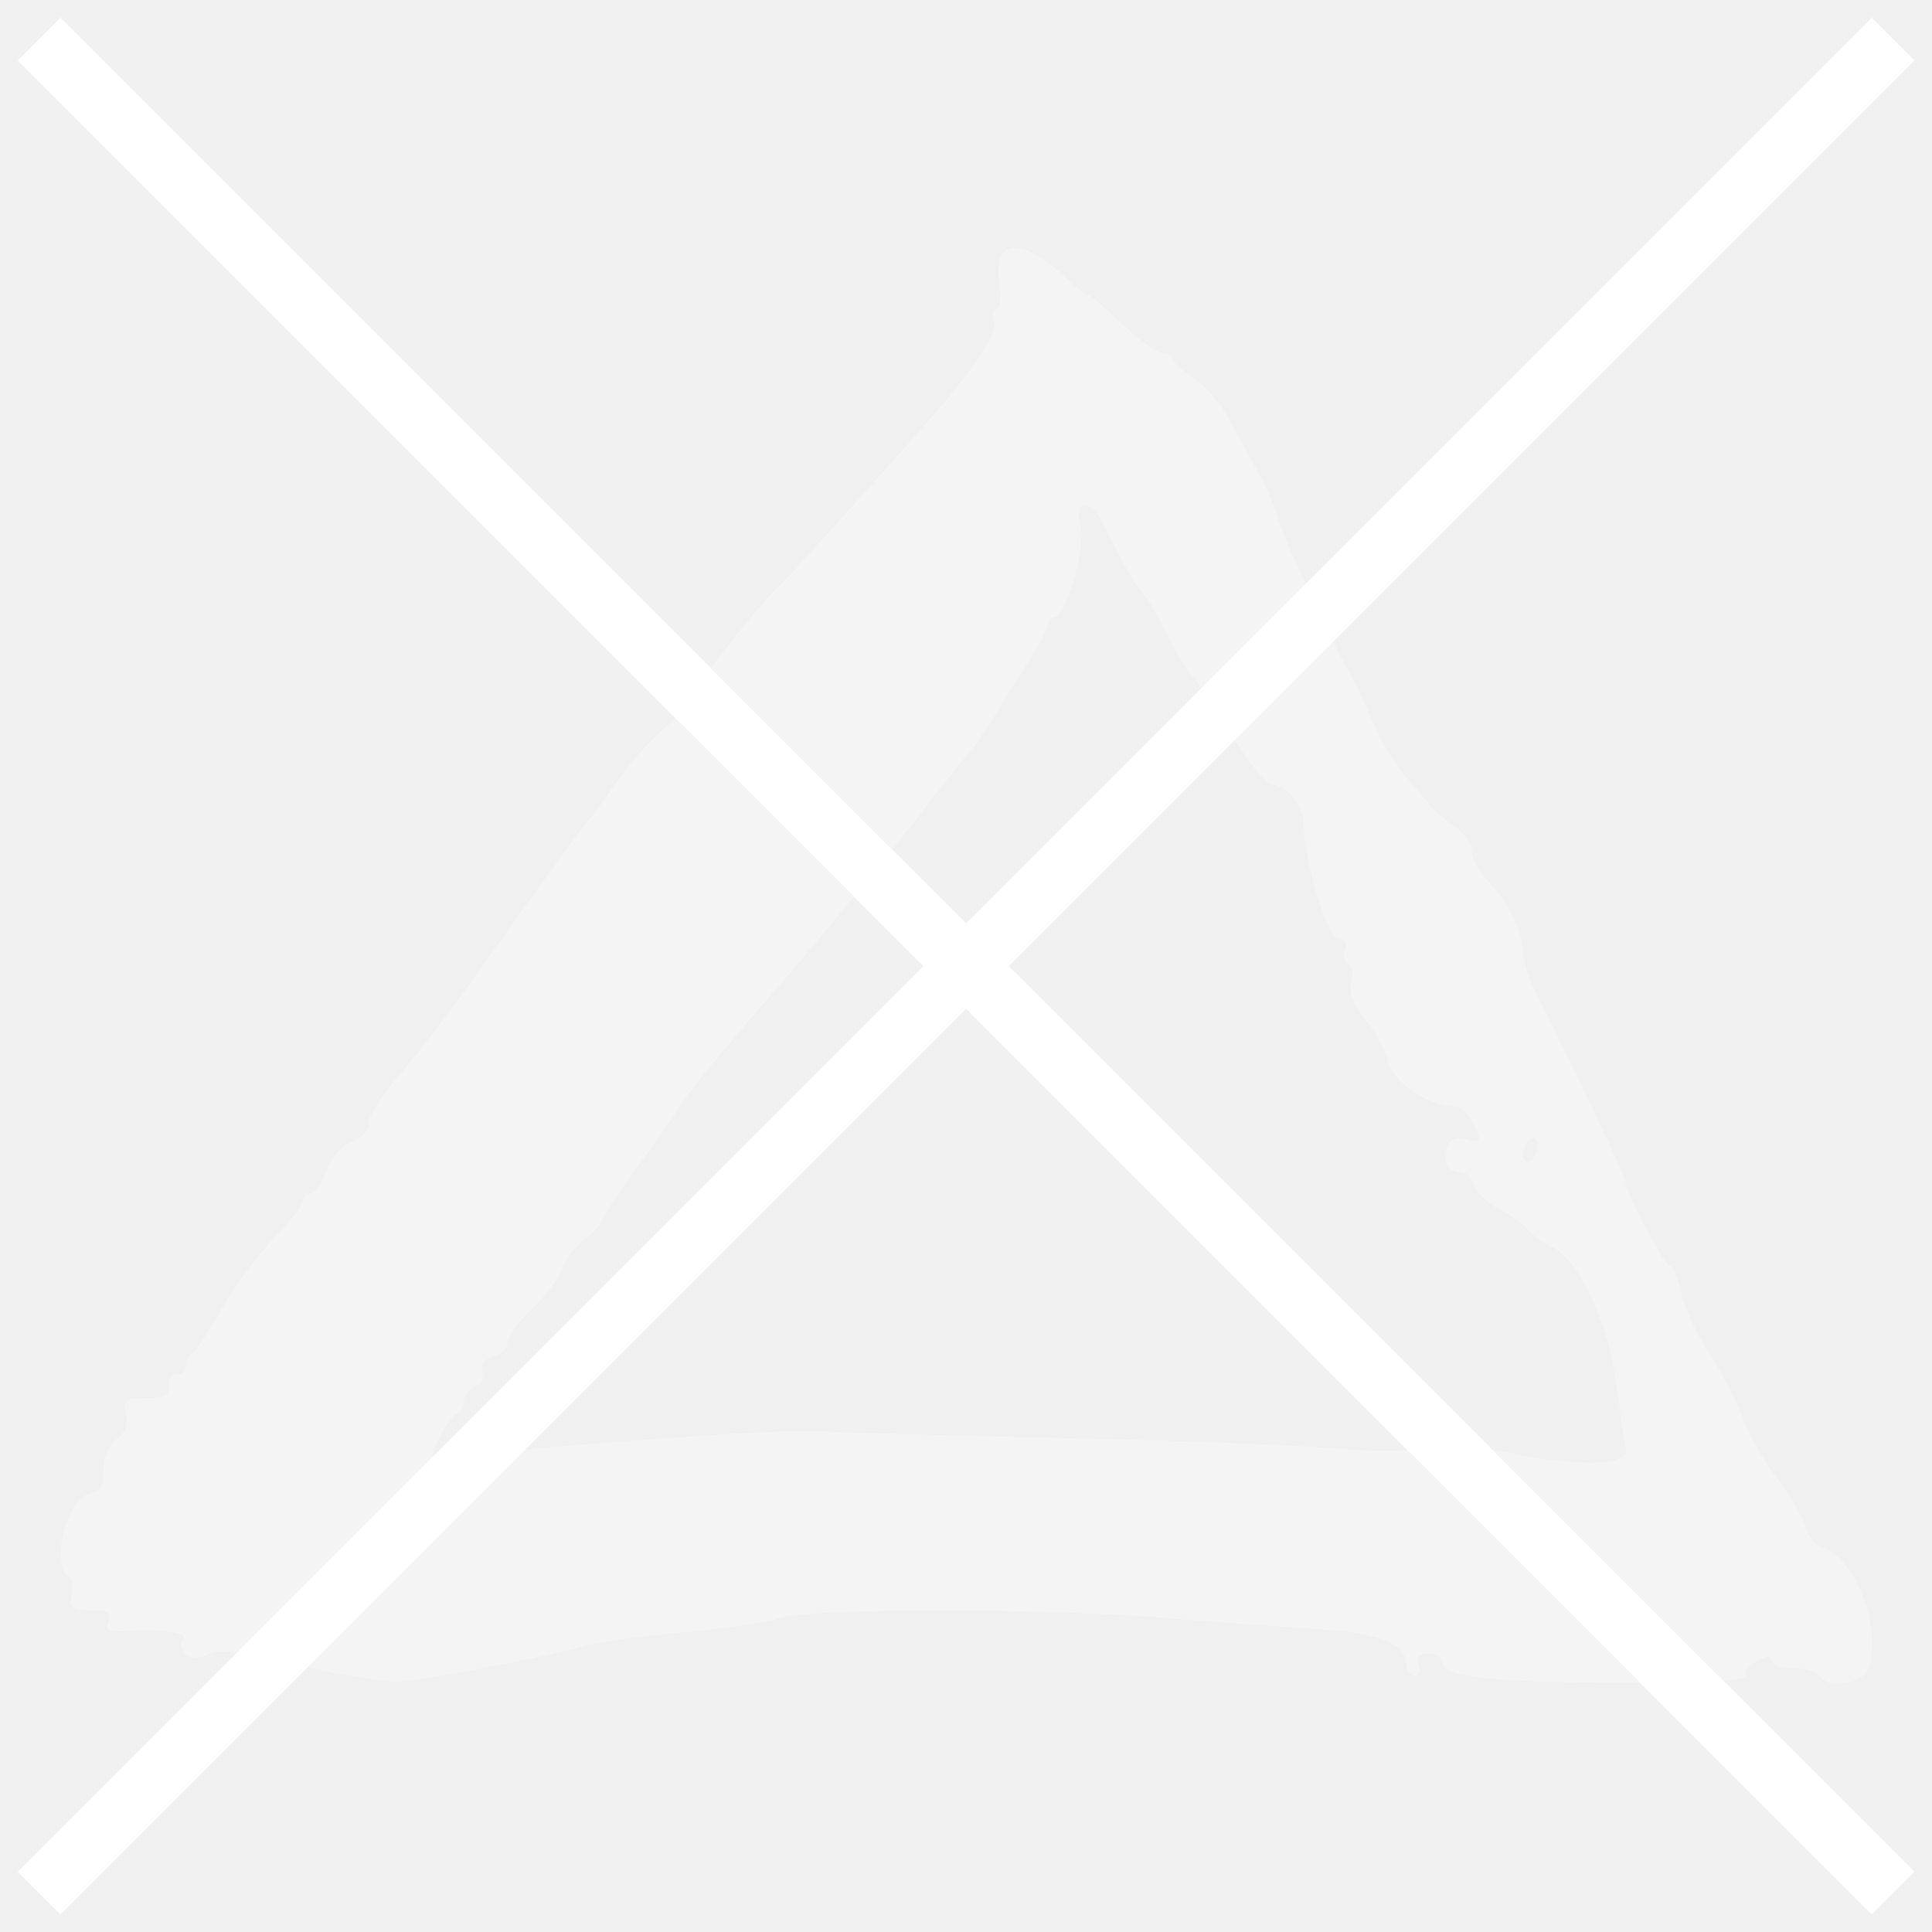
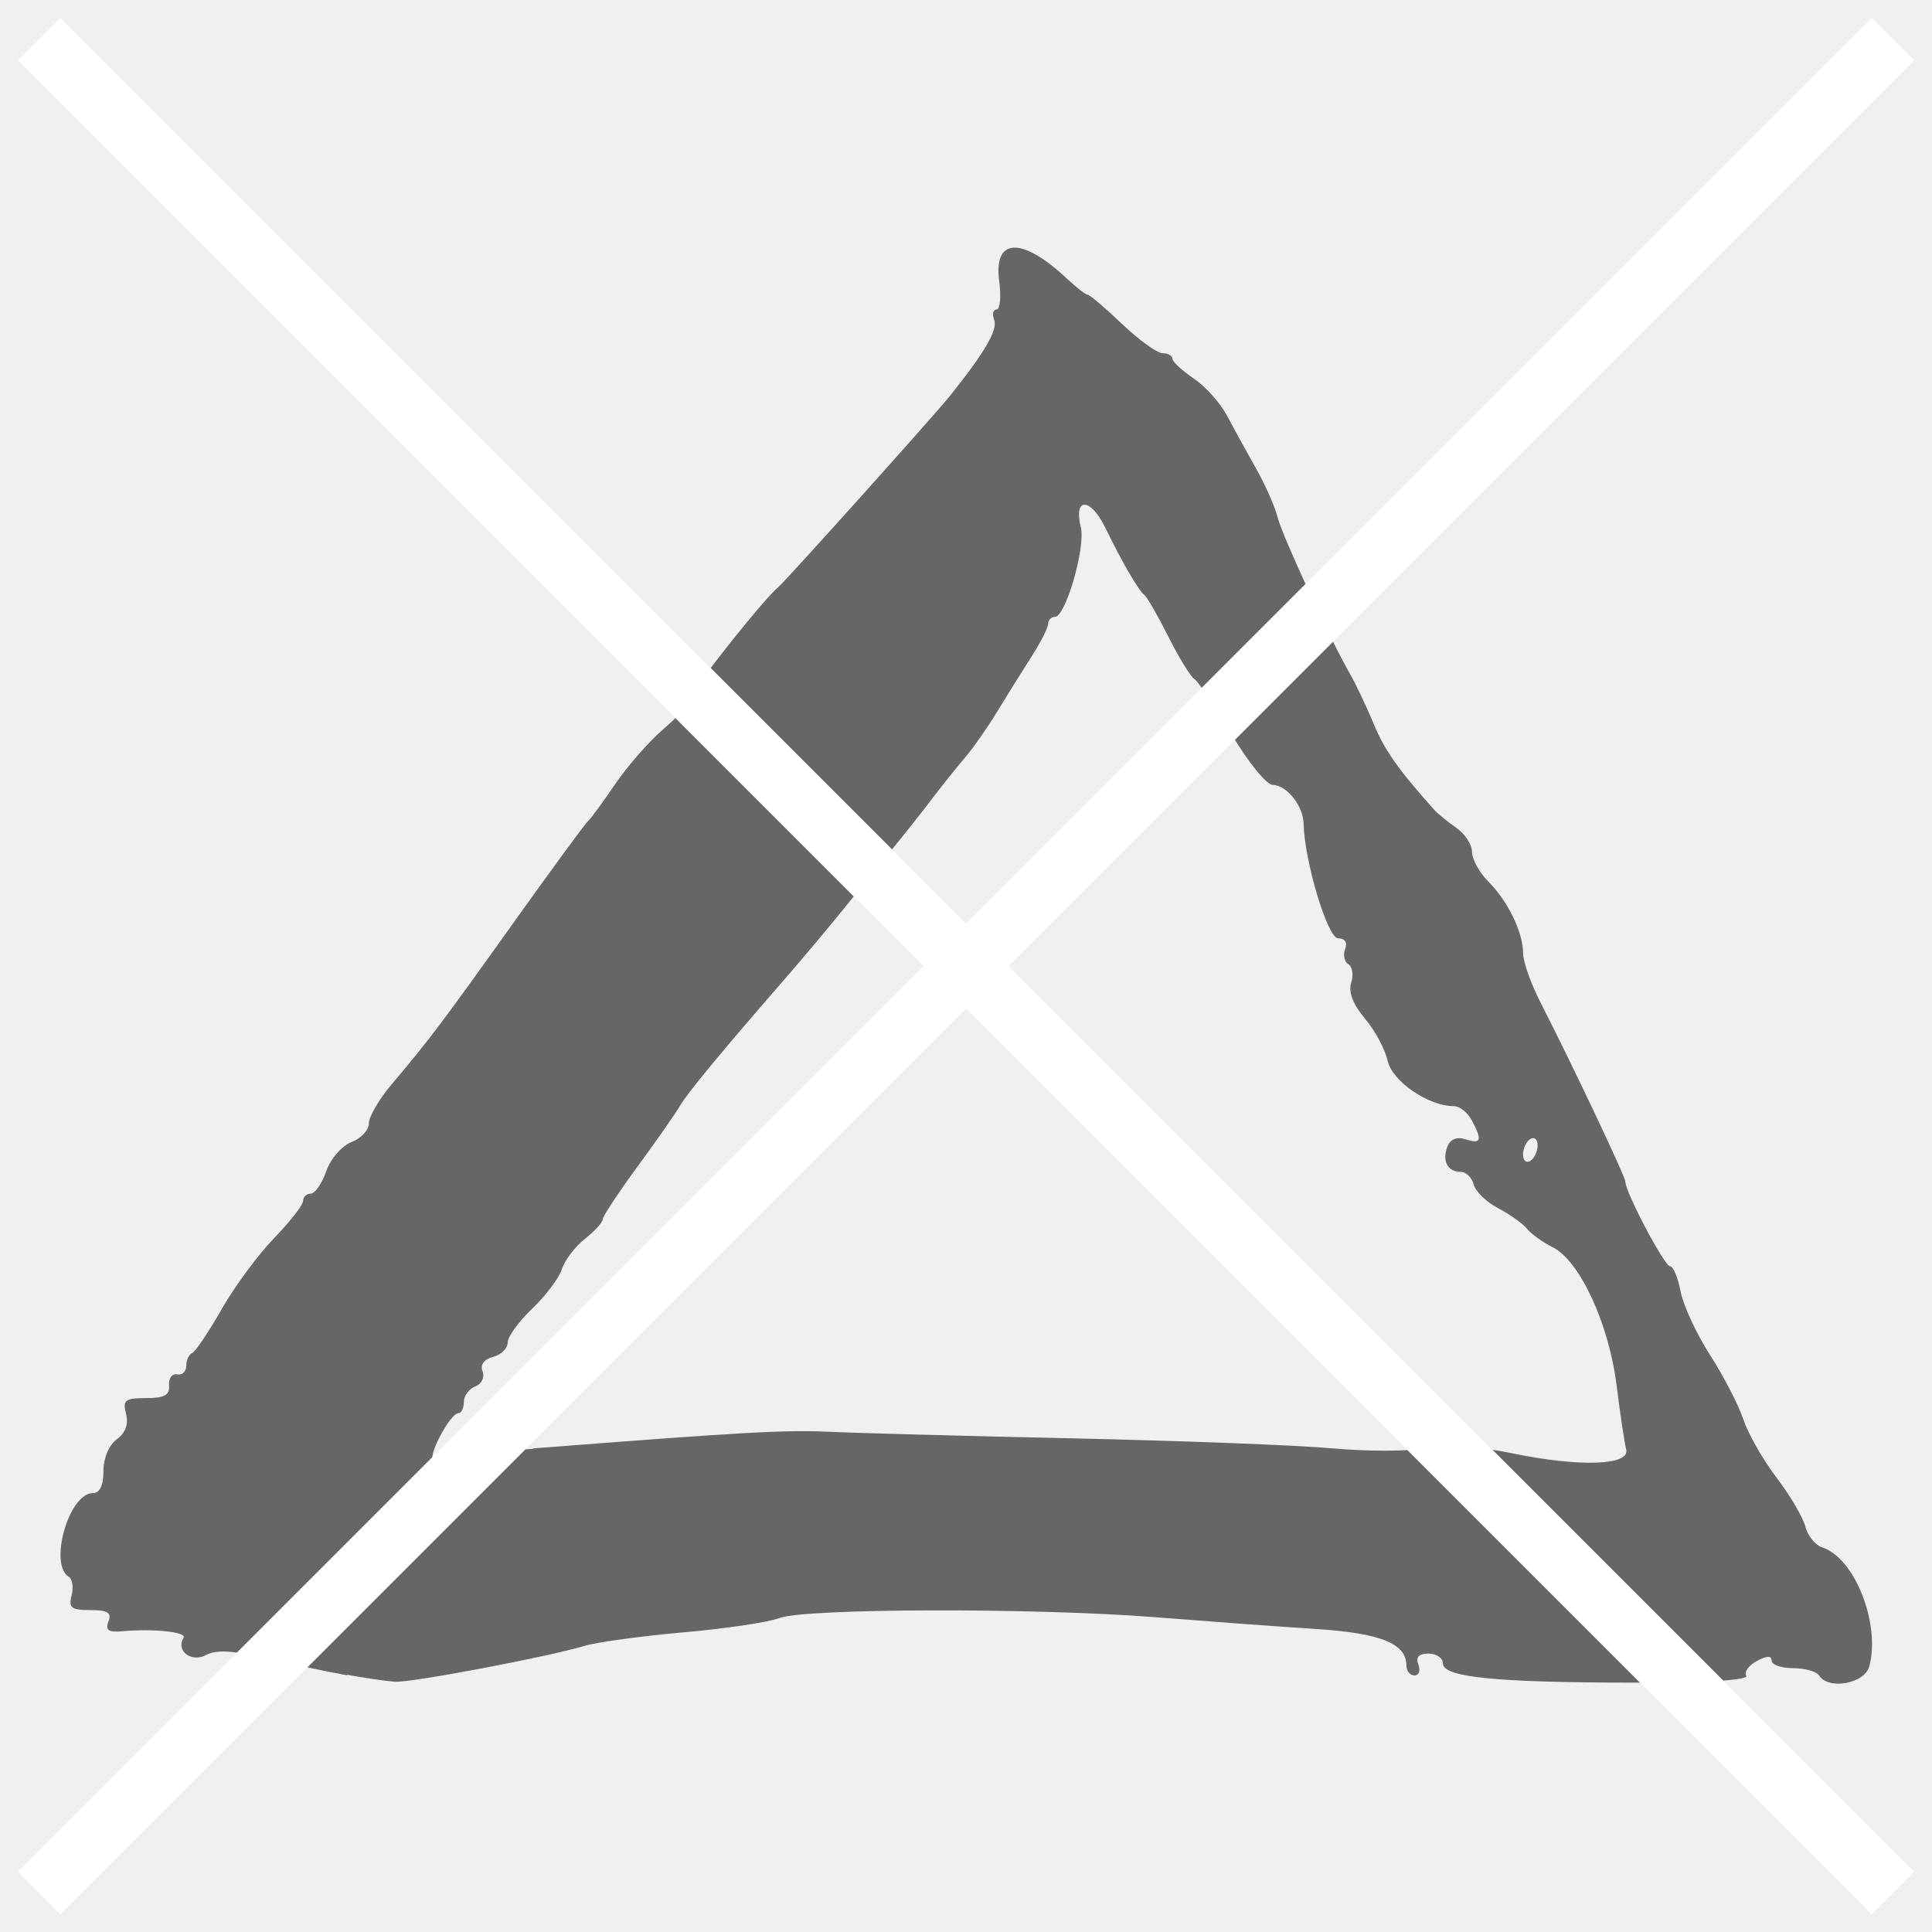
<svg xmlns="http://www.w3.org/2000/svg" width="16.933mm" height="16.933mm" viewBox="0 0 16.933 16.933" version="1.1" id="svg5">
  <defs id="defs2" />
  <g id="layer1" transform="translate(-7.9375,-26.45833)">
-     <path style="fill:#ffffff;stroke-width:1;opacity:0.3" d="m 10.978,41.141 c -0.158,-0.028 -0.473,-0.095 -0.699,-0.148 -0.297,-0.069 -0.446,-0.078 -0.536,-0.029 -0.128,0.069 -0.267,-0.038 -0.197,-0.151 0.032,-0.051 -0.263,-0.083 -0.544,-0.057 -0.114,0.01 -0.143,-0.011 -0.114,-0.086 0.03,-0.077 -0.007,-0.1 -0.159,-0.1 -0.166,0 -0.192,-0.02 -0.164,-0.128 0.018,-0.07 0.007,-0.144 -0.025,-0.164 -0.177,-0.109 0.002,-0.733 0.21,-0.733 0.062,0 0.094,-0.066 0.094,-0.193 0,-0.113 0.048,-0.229 0.117,-0.279 0.077,-0.056 0.104,-0.133 0.081,-0.223 -0.031,-0.12 -0.009,-0.138 0.175,-0.138 0.162,0 0.209,-0.026 0.202,-0.112 -0.005,-0.062 0.027,-0.105 0.071,-0.096 0.044,0.009 0.08,-0.025 0.08,-0.075 0,-0.05 0.023,-0.1 0.052,-0.112 0.028,-0.012 0.144,-0.184 0.257,-0.382 0.113,-0.199 0.32,-0.48 0.46,-0.624 0.14,-0.145 0.255,-0.292 0.255,-0.327 0,-0.035 0.03,-0.064 0.067,-0.064 0.037,0 0.098,-0.088 0.136,-0.197 0.038,-0.109 0.137,-0.223 0.221,-0.255 0.084,-0.032 0.152,-0.105 0.152,-0.163 0,-0.058 0.088,-0.21 0.196,-0.338 0.34,-0.403 0.437,-0.532 1.069,-1.417 0.339,-0.475 0.635,-0.879 0.657,-0.896 0.022,-0.018 0.128,-0.163 0.237,-0.323 0.109,-0.16 0.301,-0.379 0.428,-0.487 0.127,-0.108 0.23,-0.228 0.23,-0.266 0,-0.057 0.641,-0.867 0.771,-0.973 0.063,-0.052 1.361,-1.498 1.502,-1.673 0.306,-0.381 0.424,-0.583 0.391,-0.669 -0.019,-0.05 -0.01,-0.092 0.021,-0.092 0.031,0 0.041,-0.112 0.023,-0.248 -0.052,-0.387 0.202,-0.393 0.603,-0.014 0.078,0.073 0.156,0.133 0.173,0.133 0.018,0 0.153,0.115 0.301,0.256 0.148,0.141 0.308,0.256 0.355,0.256 0.047,0 0.086,0.022 0.086,0.048 1.28e-4,0.026 0.084,0.104 0.186,0.173 0.102,0.069 0.232,0.213 0.289,0.32 0.057,0.108 0.171,0.315 0.254,0.462 0.083,0.146 0.17,0.342 0.193,0.435 0.042,0.166 0.457,1.064 0.638,1.379 0.05,0.088 0.142,0.282 0.204,0.431 0.095,0.231 0.216,0.402 0.531,0.754 0.032,0.035 0.119,0.106 0.194,0.158 0.075,0.052 0.137,0.147 0.137,0.211 0,0.064 0.065,0.182 0.144,0.261 0.172,0.172 0.304,0.446 0.304,0.629 0,0.073 0.068,0.266 0.152,0.429 0.283,0.554 0.744,1.527 0.744,1.572 0,0.092 0.343,0.741 0.392,0.741 0.028,0 0.069,0.099 0.092,0.22 0.023,0.121 0.139,0.372 0.258,0.557 0.119,0.185 0.25,0.439 0.292,0.564 0.041,0.125 0.172,0.355 0.291,0.511 0.119,0.156 0.232,0.349 0.253,0.43 0.02,0.081 0.087,0.162 0.148,0.182 0.283,0.09 0.512,0.668 0.412,1.042 -0.041,0.152 -0.359,0.21 -0.44,0.08 -0.022,-0.035 -0.124,-0.064 -0.228,-0.064 -0.104,0 -0.188,-0.03 -0.188,-0.066 0,-0.045 -0.042,-0.044 -0.13,0.003 -0.071,0.038 -0.113,0.097 -0.092,0.13 0.023,0.037 -0.352,0.061 -0.975,0.06 -1.218,-6.73e-4 -1.684,-0.047 -1.684,-0.168 0,-0.048 -0.057,-0.087 -0.126,-0.087 -0.086,0 -0.114,0.031 -0.089,0.096 0.02,0.053 0.005,0.096 -0.034,0.096 -0.039,0 -0.071,-0.039 -0.071,-0.086 0,-0.195 -0.224,-0.285 -0.8,-0.322 -0.317,-0.02 -0.951,-0.067 -1.408,-0.103 -1.057,-0.083 -3.066,-0.078 -3.288,0.008 -0.093,0.036 -0.471,0.093 -0.841,0.125 -0.369,0.033 -0.758,0.086 -0.864,0.118 -0.313,0.095 -1.526,0.325 -1.665,0.315 -0.07,-0.005 -0.258,-0.032 -0.416,-0.061 z m 1.633,-1.988 c 1.822,-0.142 2.211,-0.164 2.593,-0.146 0.229,0.011 1.194,0.037 2.145,0.058 0.951,0.021 1.973,0.06 2.273,0.088 0.299,0.027 0.669,0.026 0.823,-0.002 0.188,-0.035 0.434,-0.019 0.757,0.047 0.583,0.12 1.026,0.104 0.988,-0.036 -0.014,-0.053 -0.052,-0.306 -0.084,-0.563 -0.068,-0.542 -0.324,-1.093 -0.561,-1.21 -0.087,-0.043 -0.188,-0.116 -0.224,-0.161 -0.036,-0.045 -0.149,-0.126 -0.251,-0.179 -0.102,-0.053 -0.199,-0.146 -0.216,-0.208 -0.016,-0.062 -0.068,-0.112 -0.114,-0.112 -0.115,0 -0.165,-0.095 -0.117,-0.22 0.026,-0.067 0.082,-0.09 0.16,-0.065 0.137,0.044 0.148,0.009 0.054,-0.167 -0.036,-0.068 -0.107,-0.124 -0.158,-0.124 -0.222,0 -0.539,-0.217 -0.579,-0.396 -0.022,-0.101 -0.112,-0.268 -0.2,-0.372 -0.104,-0.124 -0.146,-0.232 -0.12,-0.313 0.022,-0.068 0.011,-0.142 -0.025,-0.163 -0.035,-0.022 -0.048,-0.082 -0.028,-0.133 0.022,-0.057 -0.002,-0.094 -0.062,-0.094 -0.092,0 -0.296,-0.68 -0.302,-1.005 -0.003,-0.155 -0.149,-0.339 -0.27,-0.339 -0.054,0 -0.217,-0.2 -0.362,-0.445 -0.145,-0.245 -0.292,-0.462 -0.325,-0.483 -0.034,-0.021 -0.136,-0.188 -0.228,-0.371 -0.092,-0.183 -0.187,-0.348 -0.21,-0.366 -0.053,-0.04 -0.189,-0.274 -0.346,-0.595 -0.128,-0.261 -0.277,-0.262 -0.212,-9.1e-5 0.044,0.175 -0.132,0.787 -0.227,0.787 -0.032,0 -0.059,0.028 -0.059,0.061 0,0.034 -0.065,0.161 -0.144,0.284 -0.079,0.123 -0.213,0.338 -0.298,0.478 -0.085,0.14 -0.214,0.326 -0.288,0.412 -0.074,0.086 -0.206,0.252 -0.294,0.368 -0.088,0.116 -0.246,0.316 -0.352,0.444 -0.106,0.128 -0.293,0.358 -0.416,0.512 -0.123,0.153 -0.354,0.428 -0.512,0.61 -0.546,0.627 -0.864,1.012 -0.922,1.115 -0.031,0.056 -0.197,0.293 -0.368,0.527 -0.171,0.233 -0.311,0.445 -0.311,0.471 0,0.026 -0.07,0.102 -0.156,0.17 -0.086,0.068 -0.176,0.187 -0.201,0.265 -0.025,0.078 -0.142,0.234 -0.26,0.346 -0.118,0.112 -0.215,0.246 -0.215,0.297 0,0.051 -0.058,0.108 -0.128,0.126 -0.08,0.021 -0.115,0.069 -0.092,0.127 0.02,0.052 -0.009,0.111 -0.064,0.132 -0.055,0.021 -0.1,0.082 -0.1,0.136 0,0.054 -0.022,0.098 -0.048,0.098 -0.07,5.82e-4 -0.267,0.367 -0.222,0.413 0.021,0.021 0.084,0.019 0.138,-0.006 0.055,-0.025 0.387,-0.068 0.74,-0.095 z m 8.803,-2.656 c 0,-0.053 -0.029,-0.078 -0.064,-0.056 -0.035,0.022 -0.064,0.083 -0.064,0.136 0,0.053 0.029,0.078 0.064,0.056 0.035,-0.022 0.064,-0.083 0.064,-0.136 z" id="path5424" />
+     <path style="fill:#666666;stroke-width:1;opacity:1" d="m 10.978,41.141 c -0.158,-0.028 -0.473,-0.095 -0.699,-0.148 -0.297,-0.069 -0.446,-0.078 -0.536,-0.029 -0.128,0.069 -0.267,-0.038 -0.197,-0.151 0.032,-0.051 -0.263,-0.083 -0.544,-0.057 -0.114,0.01 -0.143,-0.011 -0.114,-0.086 0.03,-0.077 -0.007,-0.1 -0.159,-0.1 -0.166,0 -0.192,-0.02 -0.164,-0.128 0.018,-0.07 0.007,-0.144 -0.025,-0.164 -0.177,-0.109 0.002,-0.733 0.21,-0.733 0.062,0 0.094,-0.066 0.094,-0.193 0,-0.113 0.048,-0.229 0.117,-0.279 0.077,-0.056 0.104,-0.133 0.081,-0.223 -0.031,-0.12 -0.009,-0.138 0.175,-0.138 0.162,0 0.209,-0.026 0.202,-0.112 -0.005,-0.062 0.027,-0.105 0.071,-0.096 0.044,0.009 0.08,-0.025 0.08,-0.075 0,-0.05 0.023,-0.1 0.052,-0.112 0.028,-0.012 0.144,-0.184 0.257,-0.382 0.113,-0.199 0.32,-0.48 0.46,-0.624 0.14,-0.145 0.255,-0.292 0.255,-0.327 0,-0.035 0.03,-0.064 0.067,-0.064 0.037,0 0.098,-0.088 0.136,-0.197 0.038,-0.109 0.137,-0.223 0.221,-0.255 0.084,-0.032 0.152,-0.105 0.152,-0.163 0,-0.058 0.088,-0.21 0.196,-0.338 0.34,-0.403 0.437,-0.532 1.069,-1.417 0.339,-0.475 0.635,-0.879 0.657,-0.896 0.022,-0.018 0.128,-0.163 0.237,-0.323 0.109,-0.16 0.301,-0.379 0.428,-0.487 0.127,-0.108 0.23,-0.228 0.23,-0.266 0,-0.057 0.641,-0.867 0.771,-0.973 0.063,-0.052 1.361,-1.498 1.502,-1.673 0.306,-0.381 0.424,-0.583 0.391,-0.669 -0.019,-0.05 -0.01,-0.092 0.021,-0.092 0.031,0 0.041,-0.112 0.023,-0.248 -0.052,-0.387 0.202,-0.393 0.603,-0.014 0.078,0.073 0.156,0.133 0.173,0.133 0.018,0 0.153,0.115 0.301,0.256 0.148,0.141 0.308,0.256 0.355,0.256 0.047,0 0.086,0.022 0.086,0.048 1.28e-4,0.026 0.084,0.104 0.186,0.173 0.102,0.069 0.232,0.213 0.289,0.32 0.057,0.108 0.171,0.315 0.254,0.462 0.083,0.146 0.17,0.342 0.193,0.435 0.042,0.166 0.457,1.064 0.638,1.379 0.05,0.088 0.142,0.282 0.204,0.431 0.095,0.231 0.216,0.402 0.531,0.754 0.032,0.035 0.119,0.106 0.194,0.158 0.075,0.052 0.137,0.147 0.137,0.211 0,0.064 0.065,0.182 0.144,0.261 0.172,0.172 0.304,0.446 0.304,0.629 0,0.073 0.068,0.266 0.152,0.429 0.283,0.554 0.744,1.527 0.744,1.572 0,0.092 0.343,0.741 0.392,0.741 0.028,0 0.069,0.099 0.092,0.22 0.023,0.121 0.139,0.372 0.258,0.557 0.119,0.185 0.25,0.439 0.292,0.564 0.041,0.125 0.172,0.355 0.291,0.511 0.119,0.156 0.232,0.349 0.253,0.43 0.02,0.081 0.087,0.162 0.148,0.182 0.283,0.09 0.512,0.668 0.412,1.042 -0.041,0.152 -0.359,0.21 -0.44,0.08 -0.022,-0.035 -0.124,-0.064 -0.228,-0.064 -0.104,0 -0.188,-0.03 -0.188,-0.066 0,-0.045 -0.042,-0.044 -0.13,0.003 -0.071,0.038 -0.113,0.097 -0.092,0.13 0.023,0.037 -0.352,0.061 -0.975,0.06 -1.218,-6.73e-4 -1.684,-0.047 -1.684,-0.168 0,-0.048 -0.057,-0.087 -0.126,-0.087 -0.086,0 -0.114,0.031 -0.089,0.096 0.02,0.053 0.005,0.096 -0.034,0.096 -0.039,0 -0.071,-0.039 -0.071,-0.086 0,-0.195 -0.224,-0.285 -0.8,-0.322 -0.317,-0.02 -0.951,-0.067 -1.408,-0.103 -1.057,-0.083 -3.066,-0.078 -3.288,0.008 -0.093,0.036 -0.471,0.093 -0.841,0.125 -0.369,0.033 -0.758,0.086 -0.864,0.118 -0.313,0.095 -1.526,0.325 -1.665,0.315 -0.07,-0.005 -0.258,-0.032 -0.416,-0.061 z m 1.633,-1.988 c 1.822,-0.142 2.211,-0.164 2.593,-0.146 0.229,0.011 1.194,0.037 2.145,0.058 0.951,0.021 1.973,0.06 2.273,0.088 0.299,0.027 0.669,0.026 0.823,-0.002 0.188,-0.035 0.434,-0.019 0.757,0.047 0.583,0.12 1.026,0.104 0.988,-0.036 -0.014,-0.053 -0.052,-0.306 -0.084,-0.563 -0.068,-0.542 -0.324,-1.093 -0.561,-1.21 -0.087,-0.043 -0.188,-0.116 -0.224,-0.161 -0.036,-0.045 -0.149,-0.126 -0.251,-0.179 -0.102,-0.053 -0.199,-0.146 -0.216,-0.208 -0.016,-0.062 -0.068,-0.112 -0.114,-0.112 -0.115,0 -0.165,-0.095 -0.117,-0.22 0.026,-0.067 0.082,-0.09 0.16,-0.065 0.137,0.044 0.148,0.009 0.054,-0.167 -0.036,-0.068 -0.107,-0.124 -0.158,-0.124 -0.222,0 -0.539,-0.217 -0.579,-0.396 -0.022,-0.101 -0.112,-0.268 -0.2,-0.372 -0.104,-0.124 -0.146,-0.232 -0.12,-0.313 0.022,-0.068 0.011,-0.142 -0.025,-0.163 -0.035,-0.022 -0.048,-0.082 -0.028,-0.133 0.022,-0.057 -0.002,-0.094 -0.062,-0.094 -0.092,0 -0.296,-0.68 -0.302,-1.005 -0.003,-0.155 -0.149,-0.339 -0.27,-0.339 -0.054,0 -0.217,-0.2 -0.362,-0.445 -0.145,-0.245 -0.292,-0.462 -0.325,-0.483 -0.034,-0.021 -0.136,-0.188 -0.228,-0.371 -0.092,-0.183 -0.187,-0.348 -0.21,-0.366 -0.053,-0.04 -0.189,-0.274 -0.346,-0.595 -0.128,-0.261 -0.277,-0.262 -0.212,-9.1e-5 0.044,0.175 -0.132,0.787 -0.227,0.787 -0.032,0 -0.059,0.028 -0.059,0.061 0,0.034 -0.065,0.161 -0.144,0.284 -0.079,0.123 -0.213,0.338 -0.298,0.478 -0.085,0.14 -0.214,0.326 -0.288,0.412 -0.074,0.086 -0.206,0.252 -0.294,0.368 -0.088,0.116 -0.246,0.316 -0.352,0.444 -0.106,0.128 -0.293,0.358 -0.416,0.512 -0.123,0.153 -0.354,0.428 -0.512,0.61 -0.546,0.627 -0.864,1.012 -0.922,1.115 -0.031,0.056 -0.197,0.293 -0.368,0.527 -0.171,0.233 -0.311,0.445 -0.311,0.471 0,0.026 -0.07,0.102 -0.156,0.17 -0.086,0.068 -0.176,0.187 -0.201,0.265 -0.025,0.078 -0.142,0.234 -0.26,0.346 -0.118,0.112 -0.215,0.246 -0.215,0.297 0,0.051 -0.058,0.108 -0.128,0.126 -0.08,0.021 -0.115,0.069 -0.092,0.127 0.02,0.052 -0.009,0.111 -0.064,0.132 -0.055,0.021 -0.1,0.082 -0.1,0.136 0,0.054 -0.022,0.098 -0.048,0.098 -0.07,5.82e-4 -0.267,0.367 -0.222,0.413 0.021,0.021 0.084,0.019 0.138,-0.006 0.055,-0.025 0.387,-0.068 0.74,-0.095 z m 8.803,-2.656 c 0,-0.053 -0.029,-0.078 -0.064,-0.056 -0.035,0.022 -0.064,0.083 -0.064,0.136 0,0.053 0.029,0.078 0.064,0.056 0.035,-0.022 0.064,-0.083 0.064,-0.136 z" id="path5424" />
    <g id="g5655">
      <path style="opacity:1;fill:#d40000;stroke:#ffffff;stroke-width:0.529;stroke-linecap:square;stroke-dasharray:none" d="m 8.467,42.863 15.875,-15.875" id="path1001" />
      <path style="opacity:1;fill:#d40000;stroke:#ffffff;stroke-width:0.529;stroke-linecap:square;stroke-dasharray:none" d="m 8.467,26.988 15.875,15.875" id="path4037" />
    </g>
  </g>
</svg>
